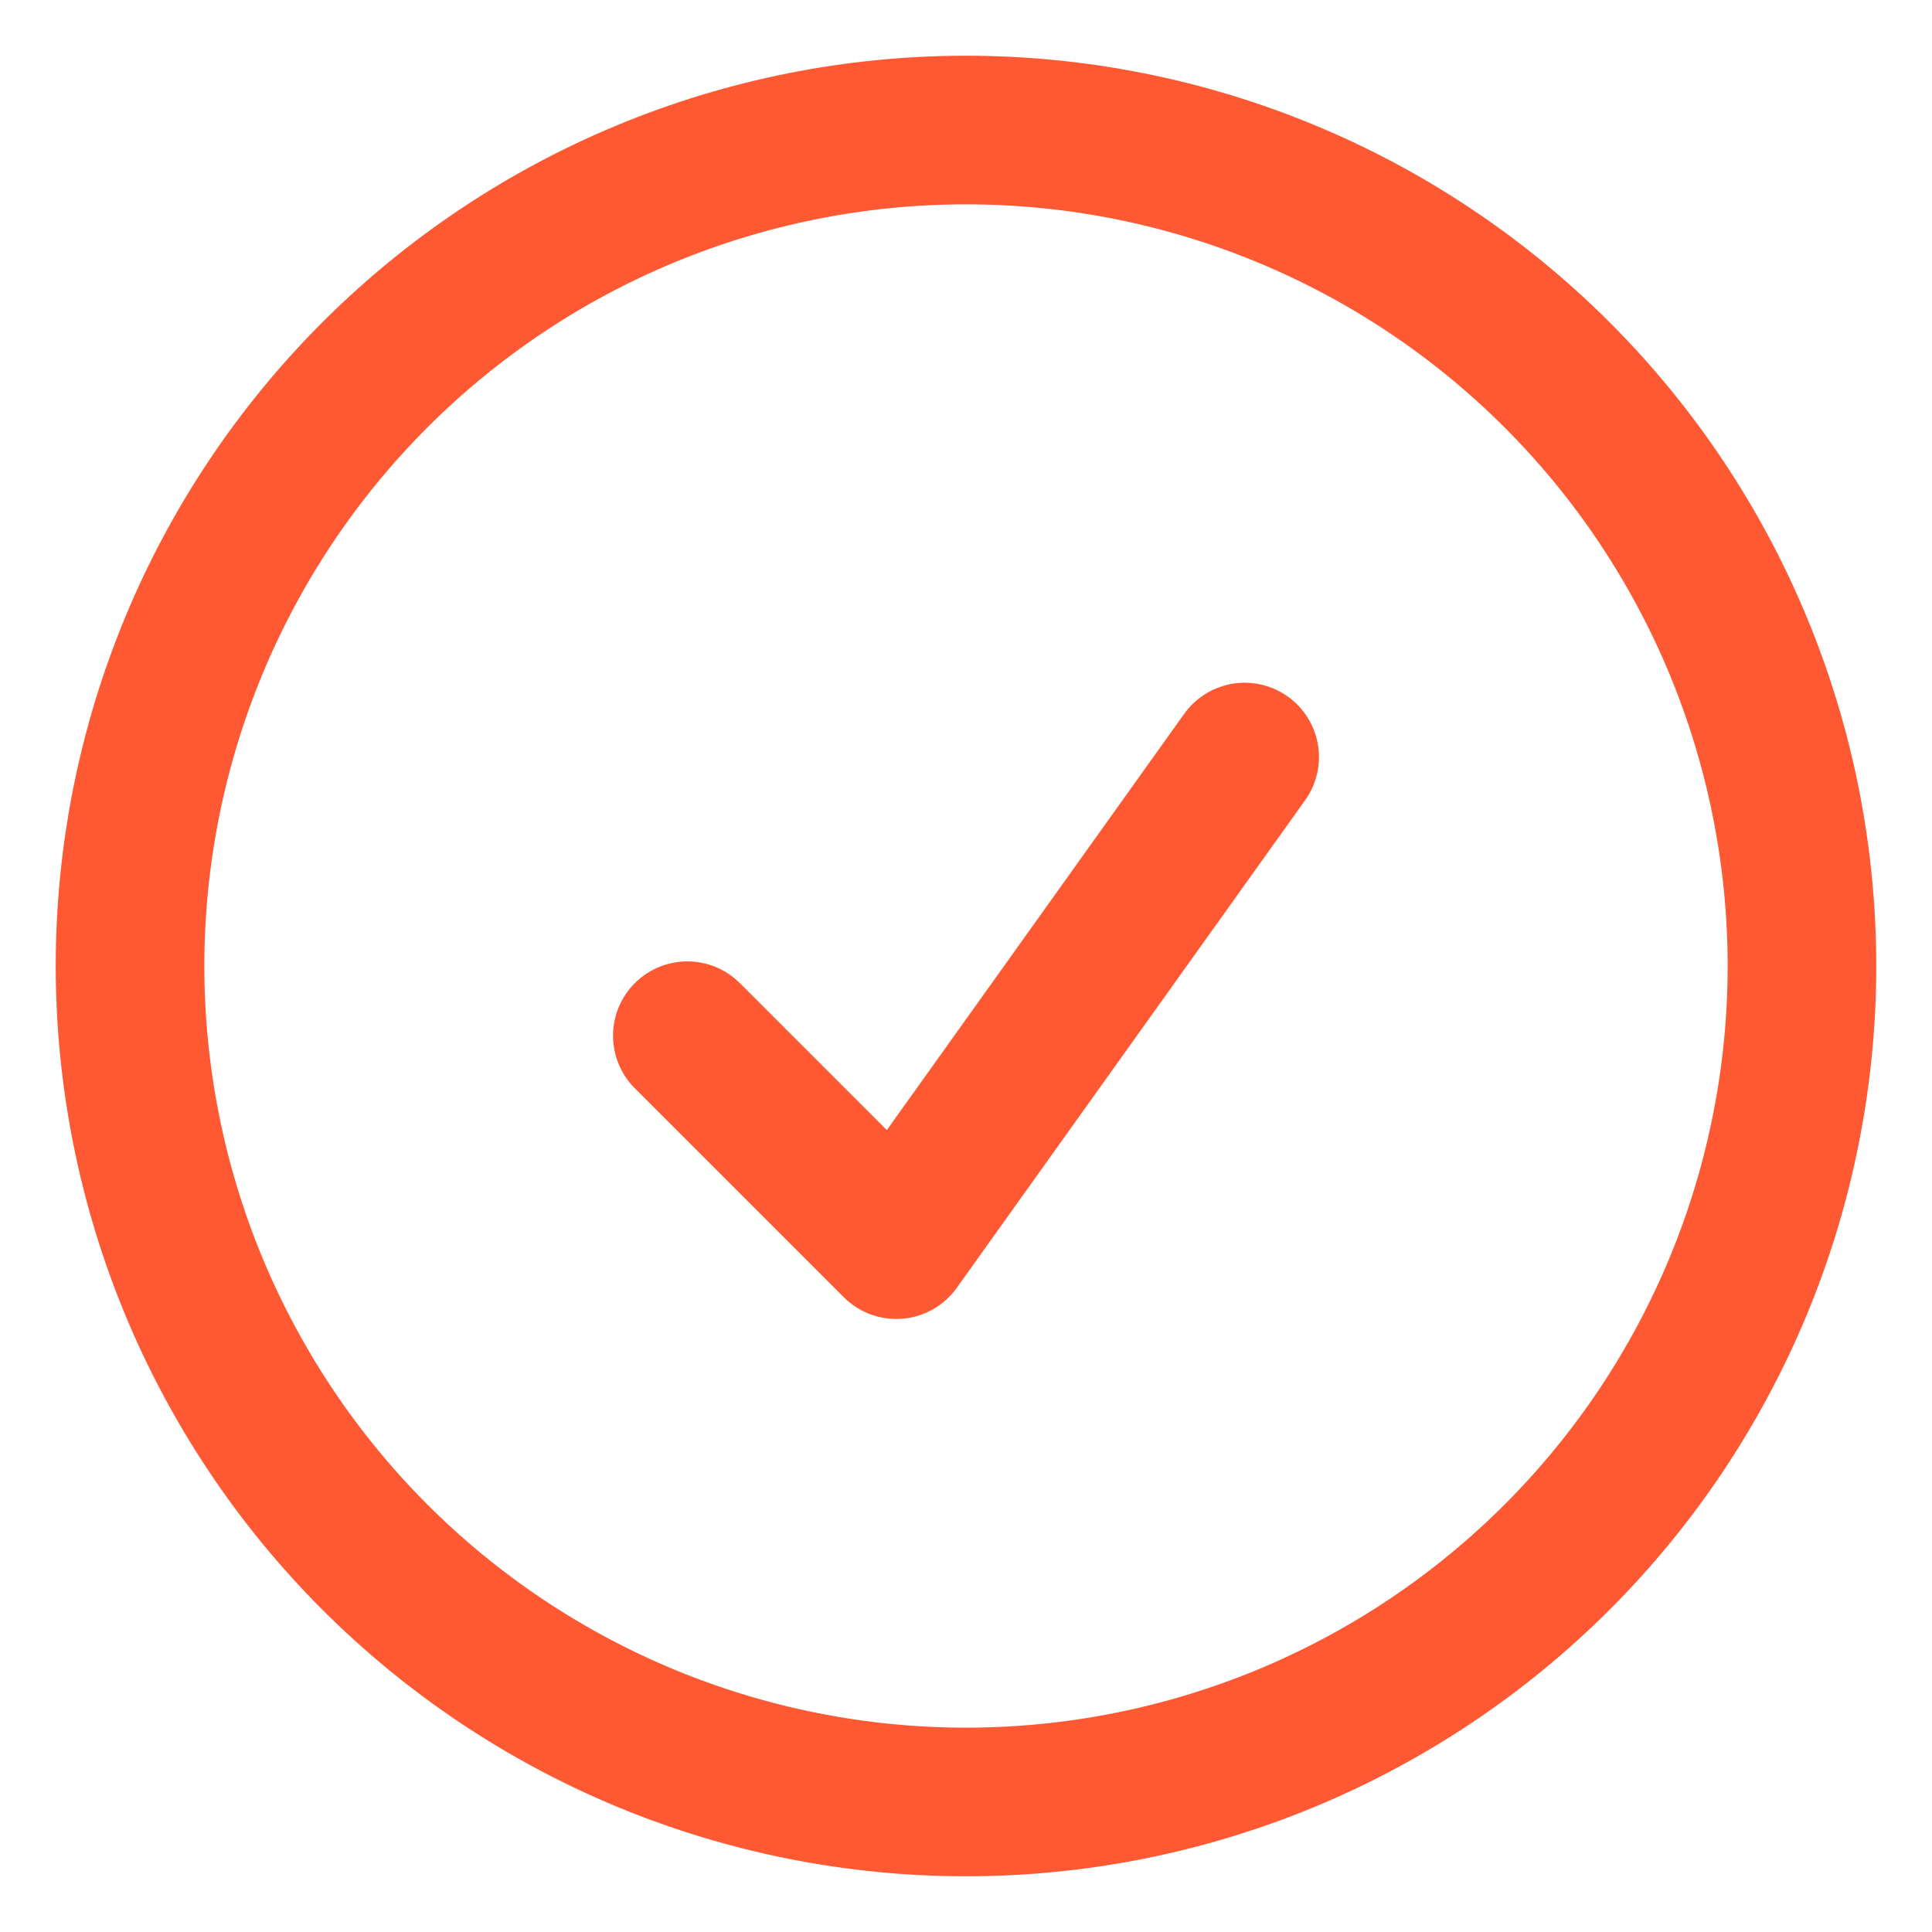
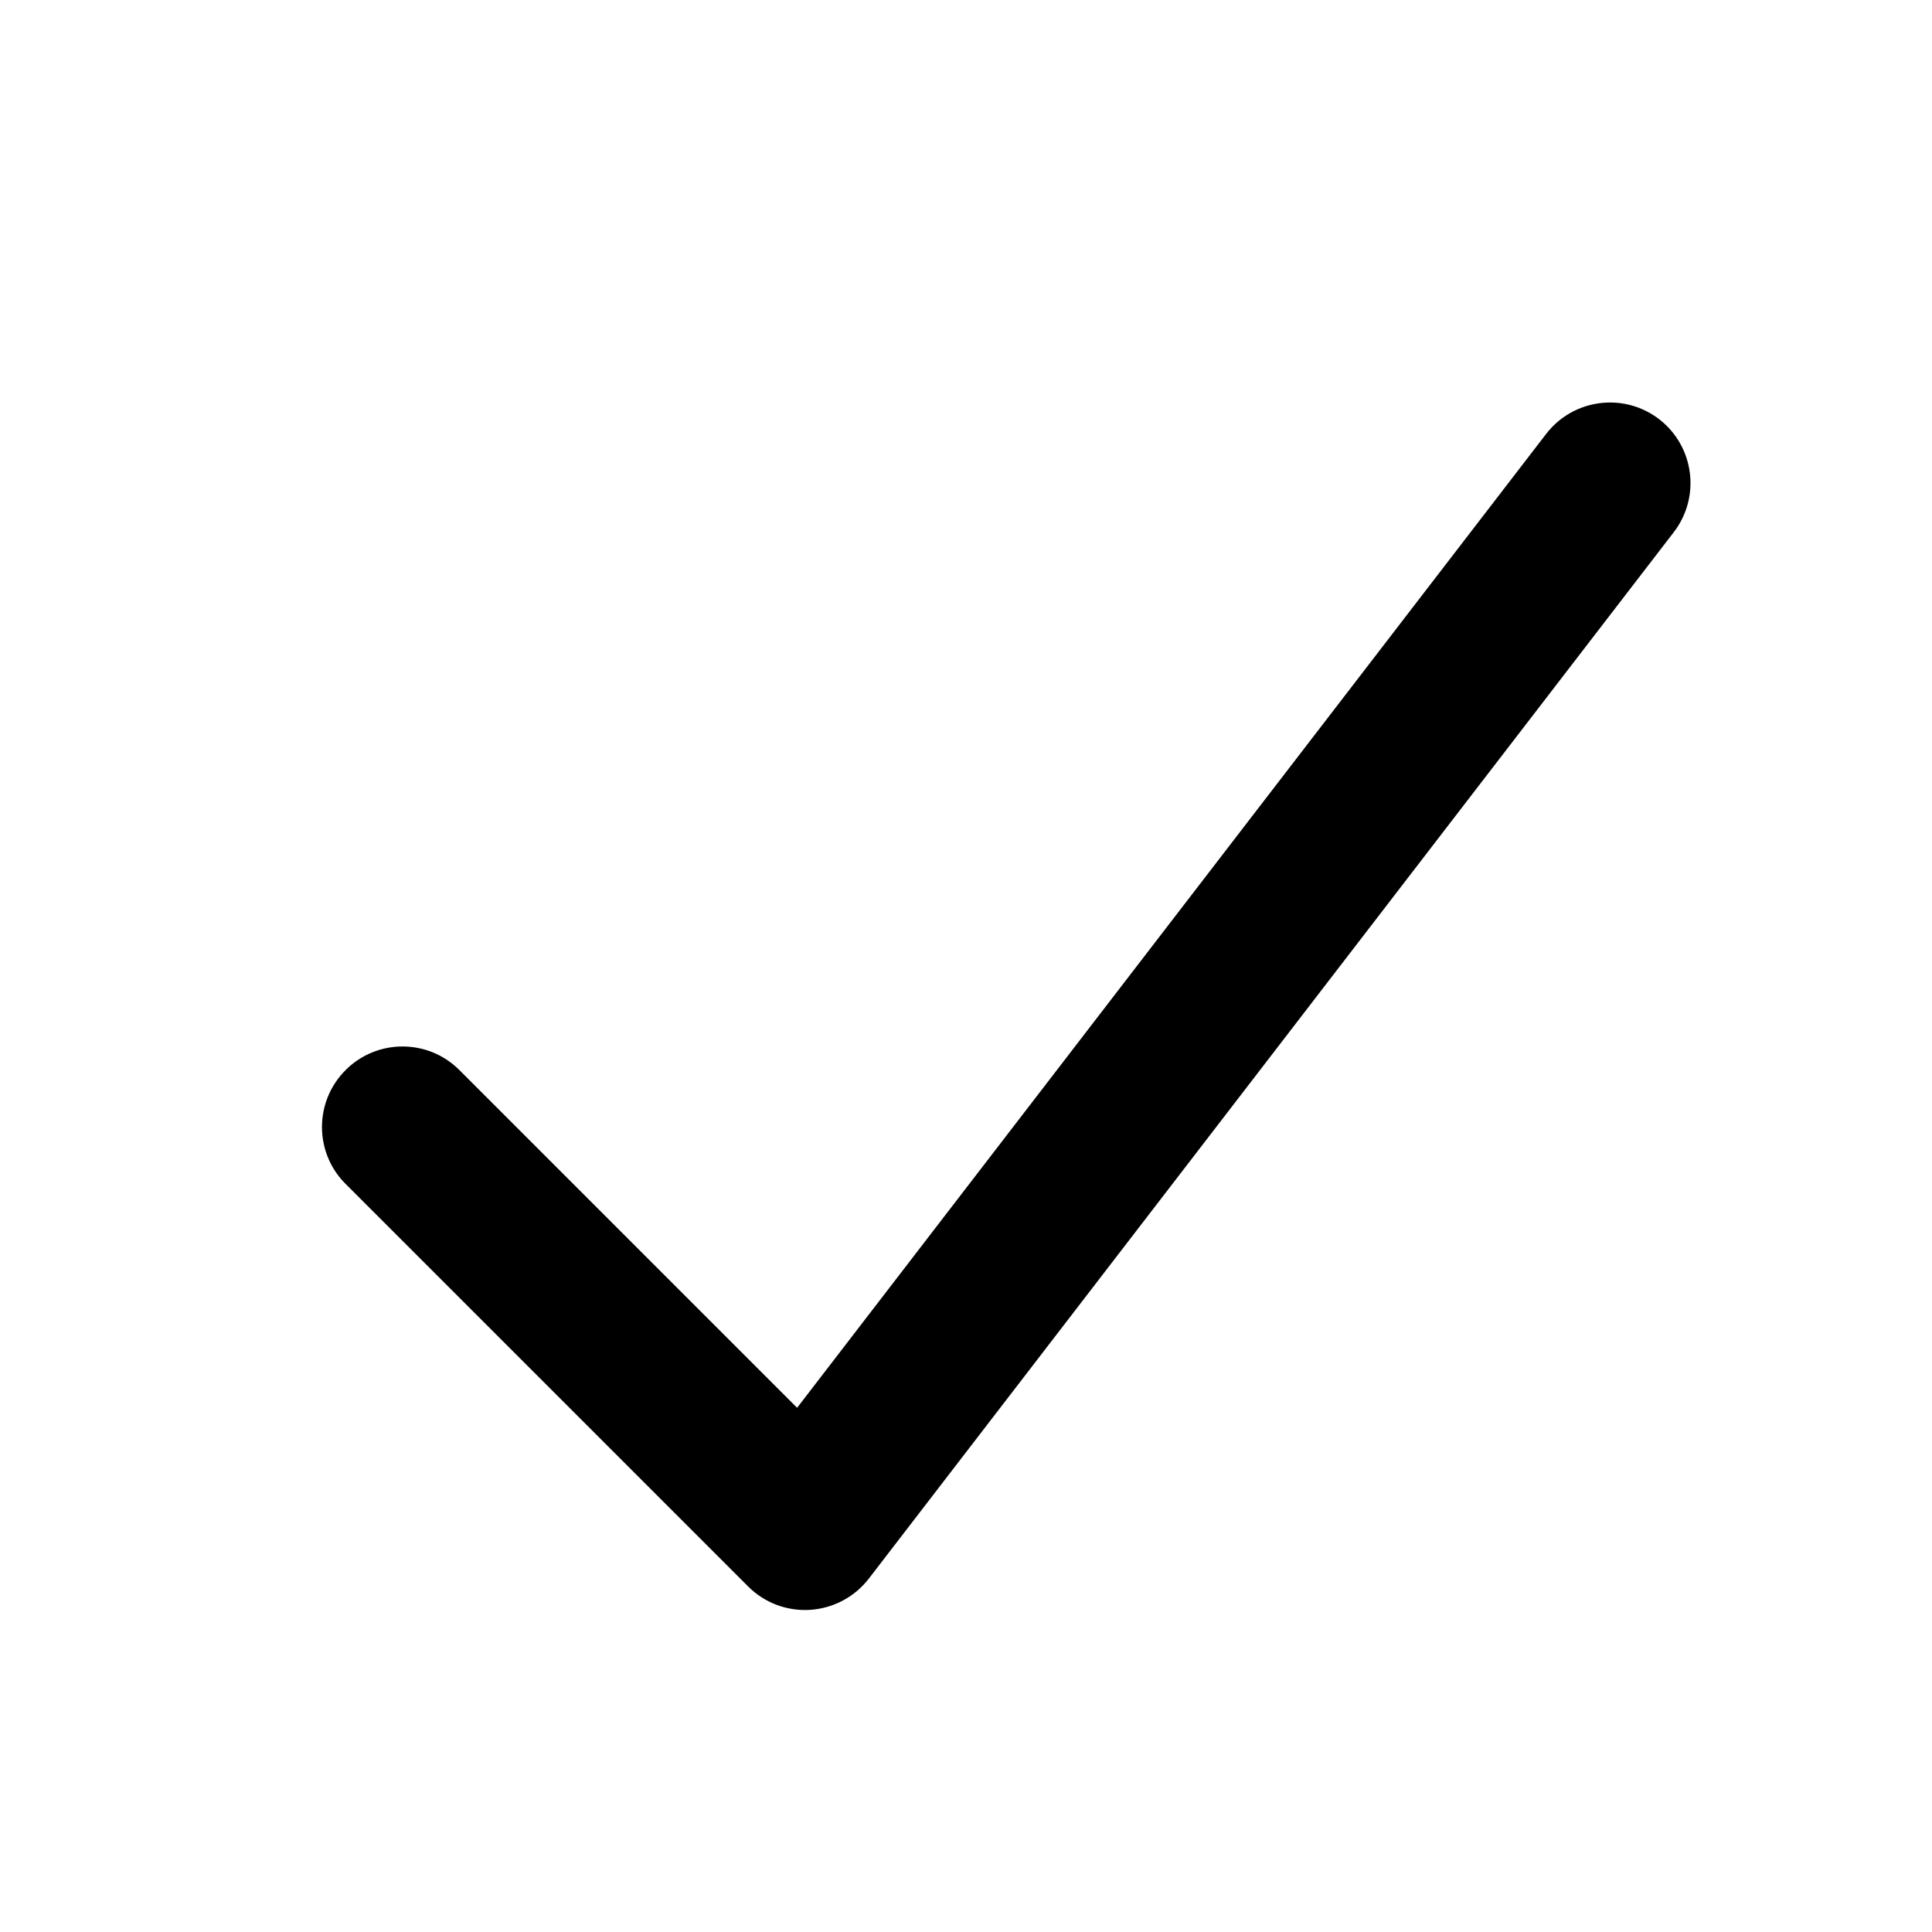
- <svg xmlns="http://www.w3.org/2000/svg" width="26" height="26" viewBox="0 0 26 26" fill="none">
-   <path d="M9.25 13.938L12.062 16.75L16.75 10.188M24.25 13C24.25 14.477 23.959 15.94 23.394 17.305C22.828 18.67 22 19.91 20.955 20.955C19.91 22 18.67 22.828 17.305 23.394C15.94 23.959 14.477 24.25 13 24.25C11.523 24.25 10.06 23.959 8.695 23.394C7.33 22.828 6.09 22 5.045 20.955C4 19.91 3.172 18.67 2.606 17.305C2.041 15.94 1.75 14.477 1.75 13C1.75 10.016 2.935 7.155 5.045 5.045C7.155 2.935 10.016 1.75 13 1.75C15.984 1.75 18.845 2.935 20.955 5.045C23.065 7.155 24.25 10.016 24.25 13Z" stroke="#FE5933" stroke-width="2" stroke-linecap="round" stroke-linejoin="round" />
+ <svg xmlns="http://www.w3.org/2000/svg" width="800px" height="800px" viewBox="0 0 24 24" fill="none">
+   <path fill-rule="evenodd" clip-rule="evenodd" d="M20.61 5.207C21.047 5.544 21.129 6.172 20.793 6.61L10.793 19.61C10.617 19.838 10.352 19.979 10.065 19.998C9.778 20.017 9.496 19.911 9.293 19.707L4.293 14.707C3.902 14.317 3.902 13.684 4.293 13.293C4.683 12.902 5.317 12.902 5.707 13.293L9.902 17.488L19.207 5.39C19.544 4.953 20.172 4.871 20.61 5.207Z" fill="#000000" />
</svg>
